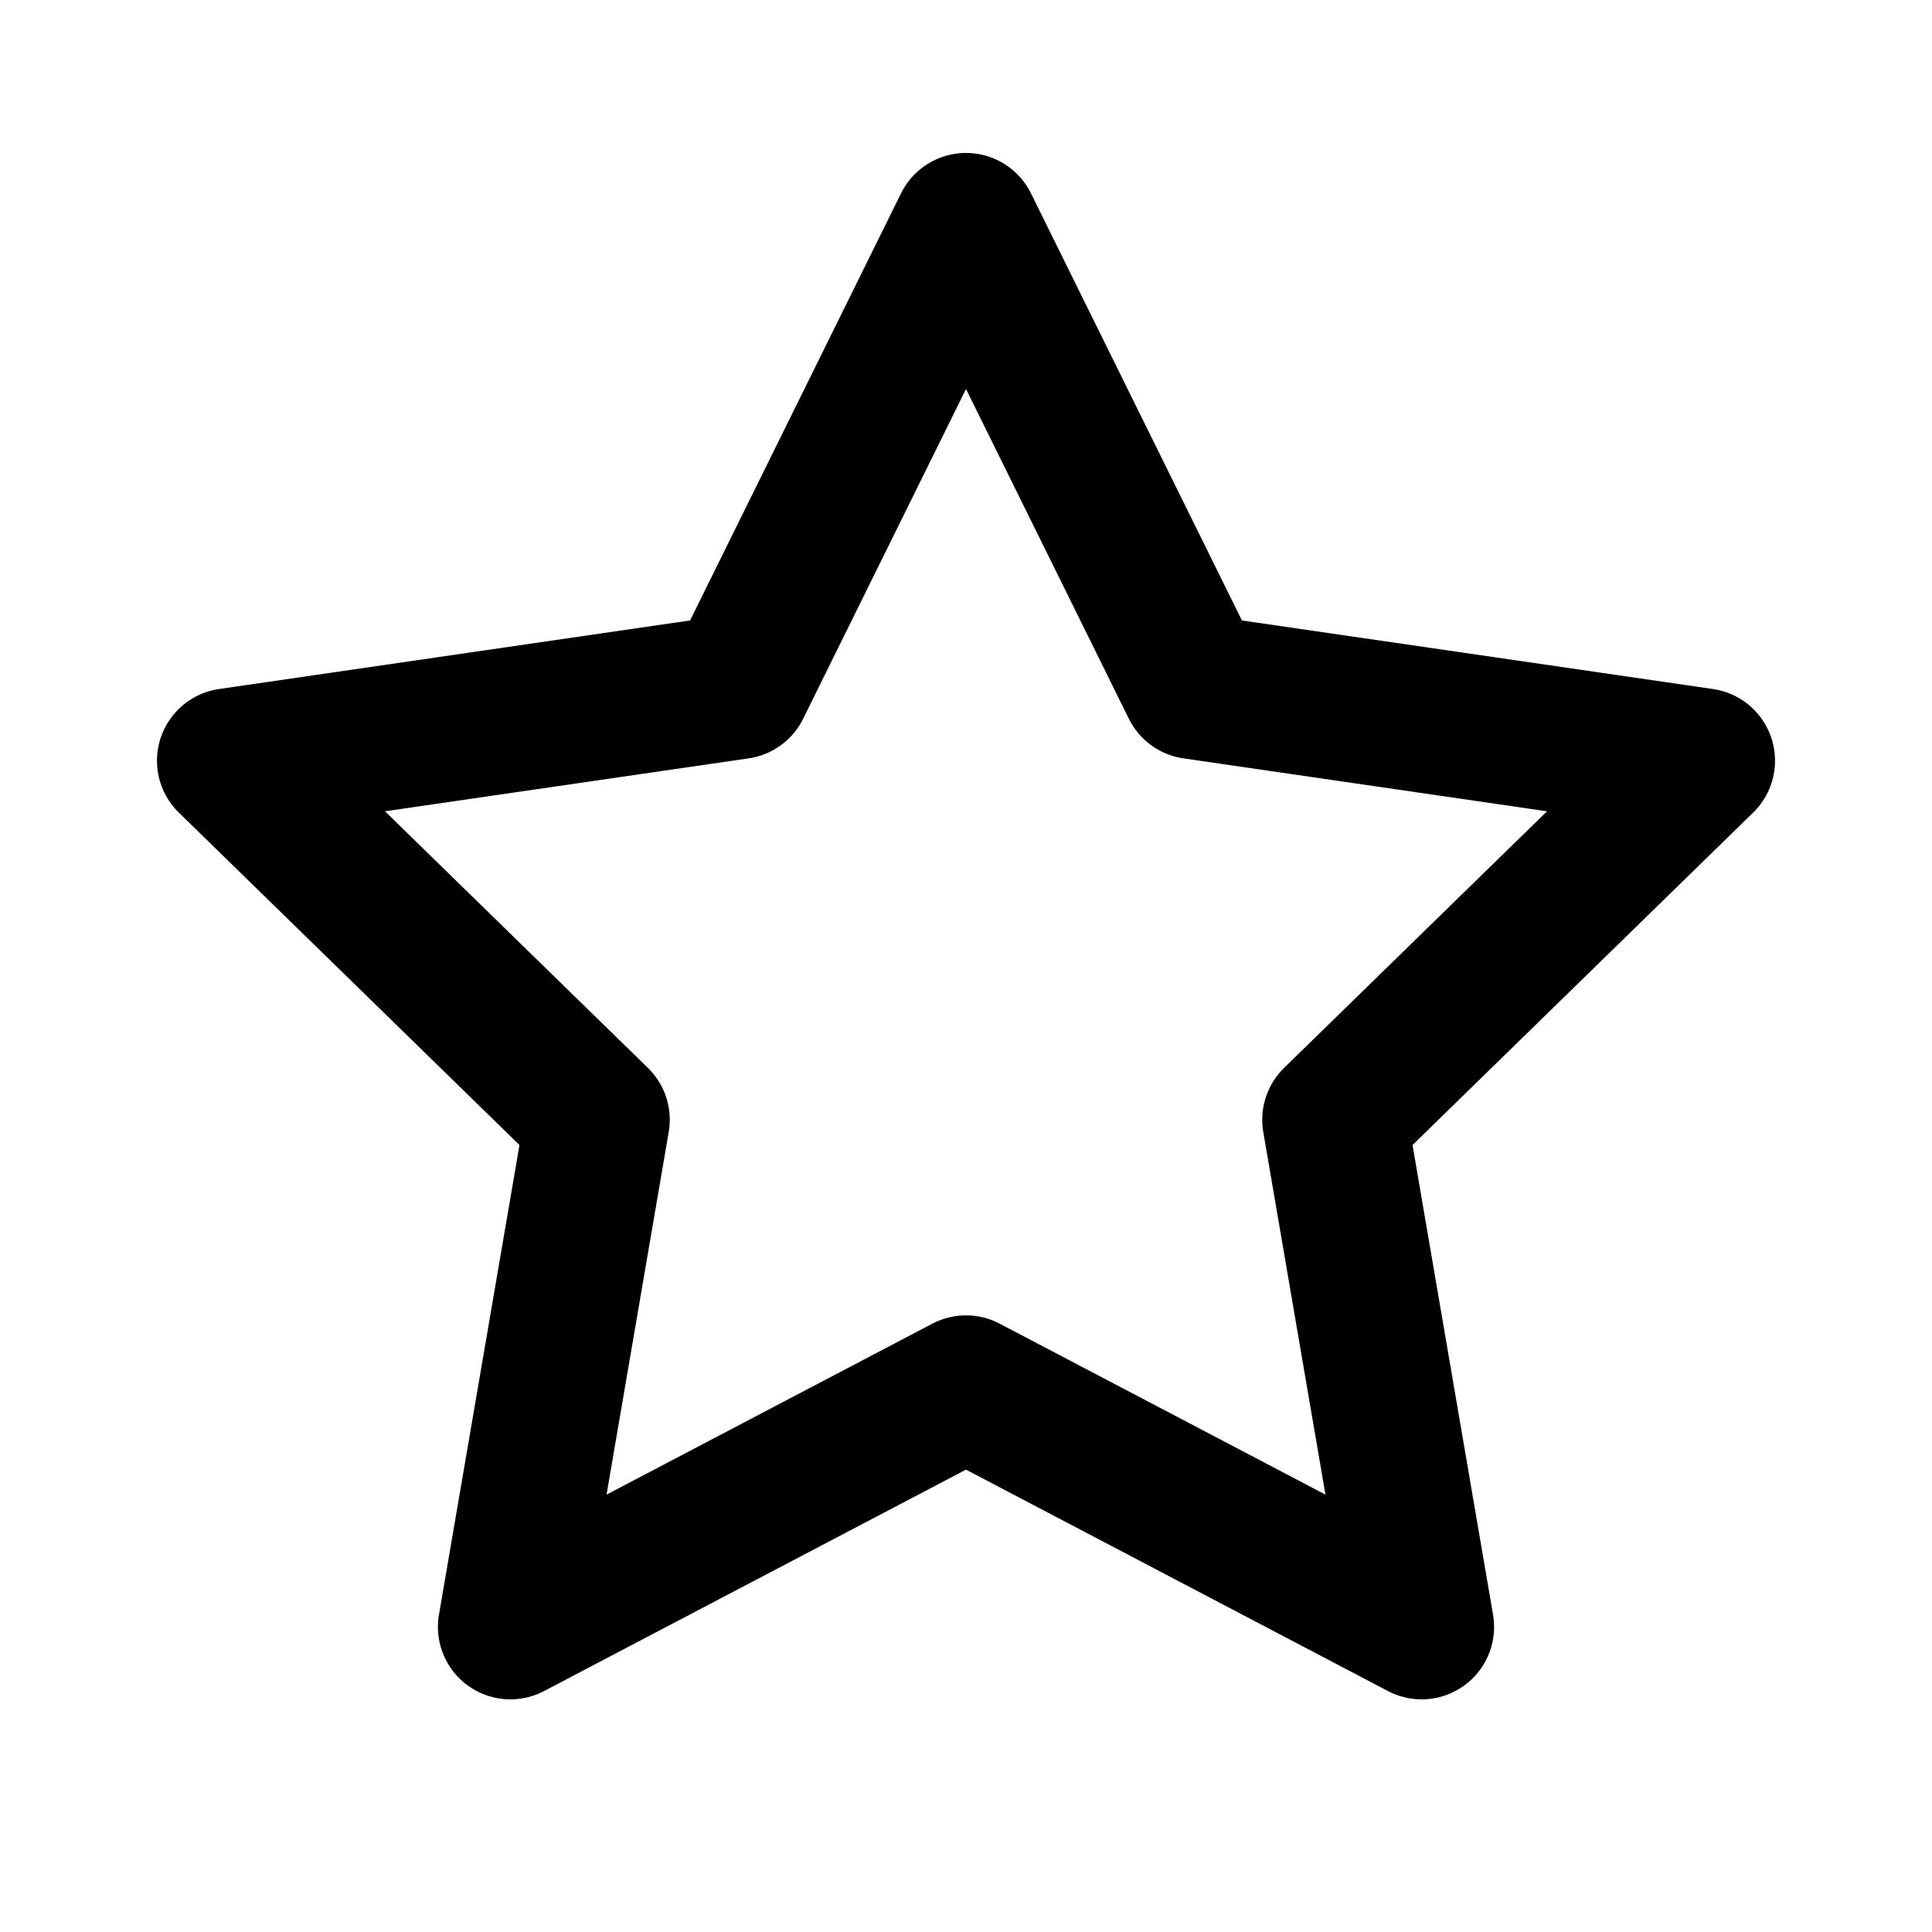
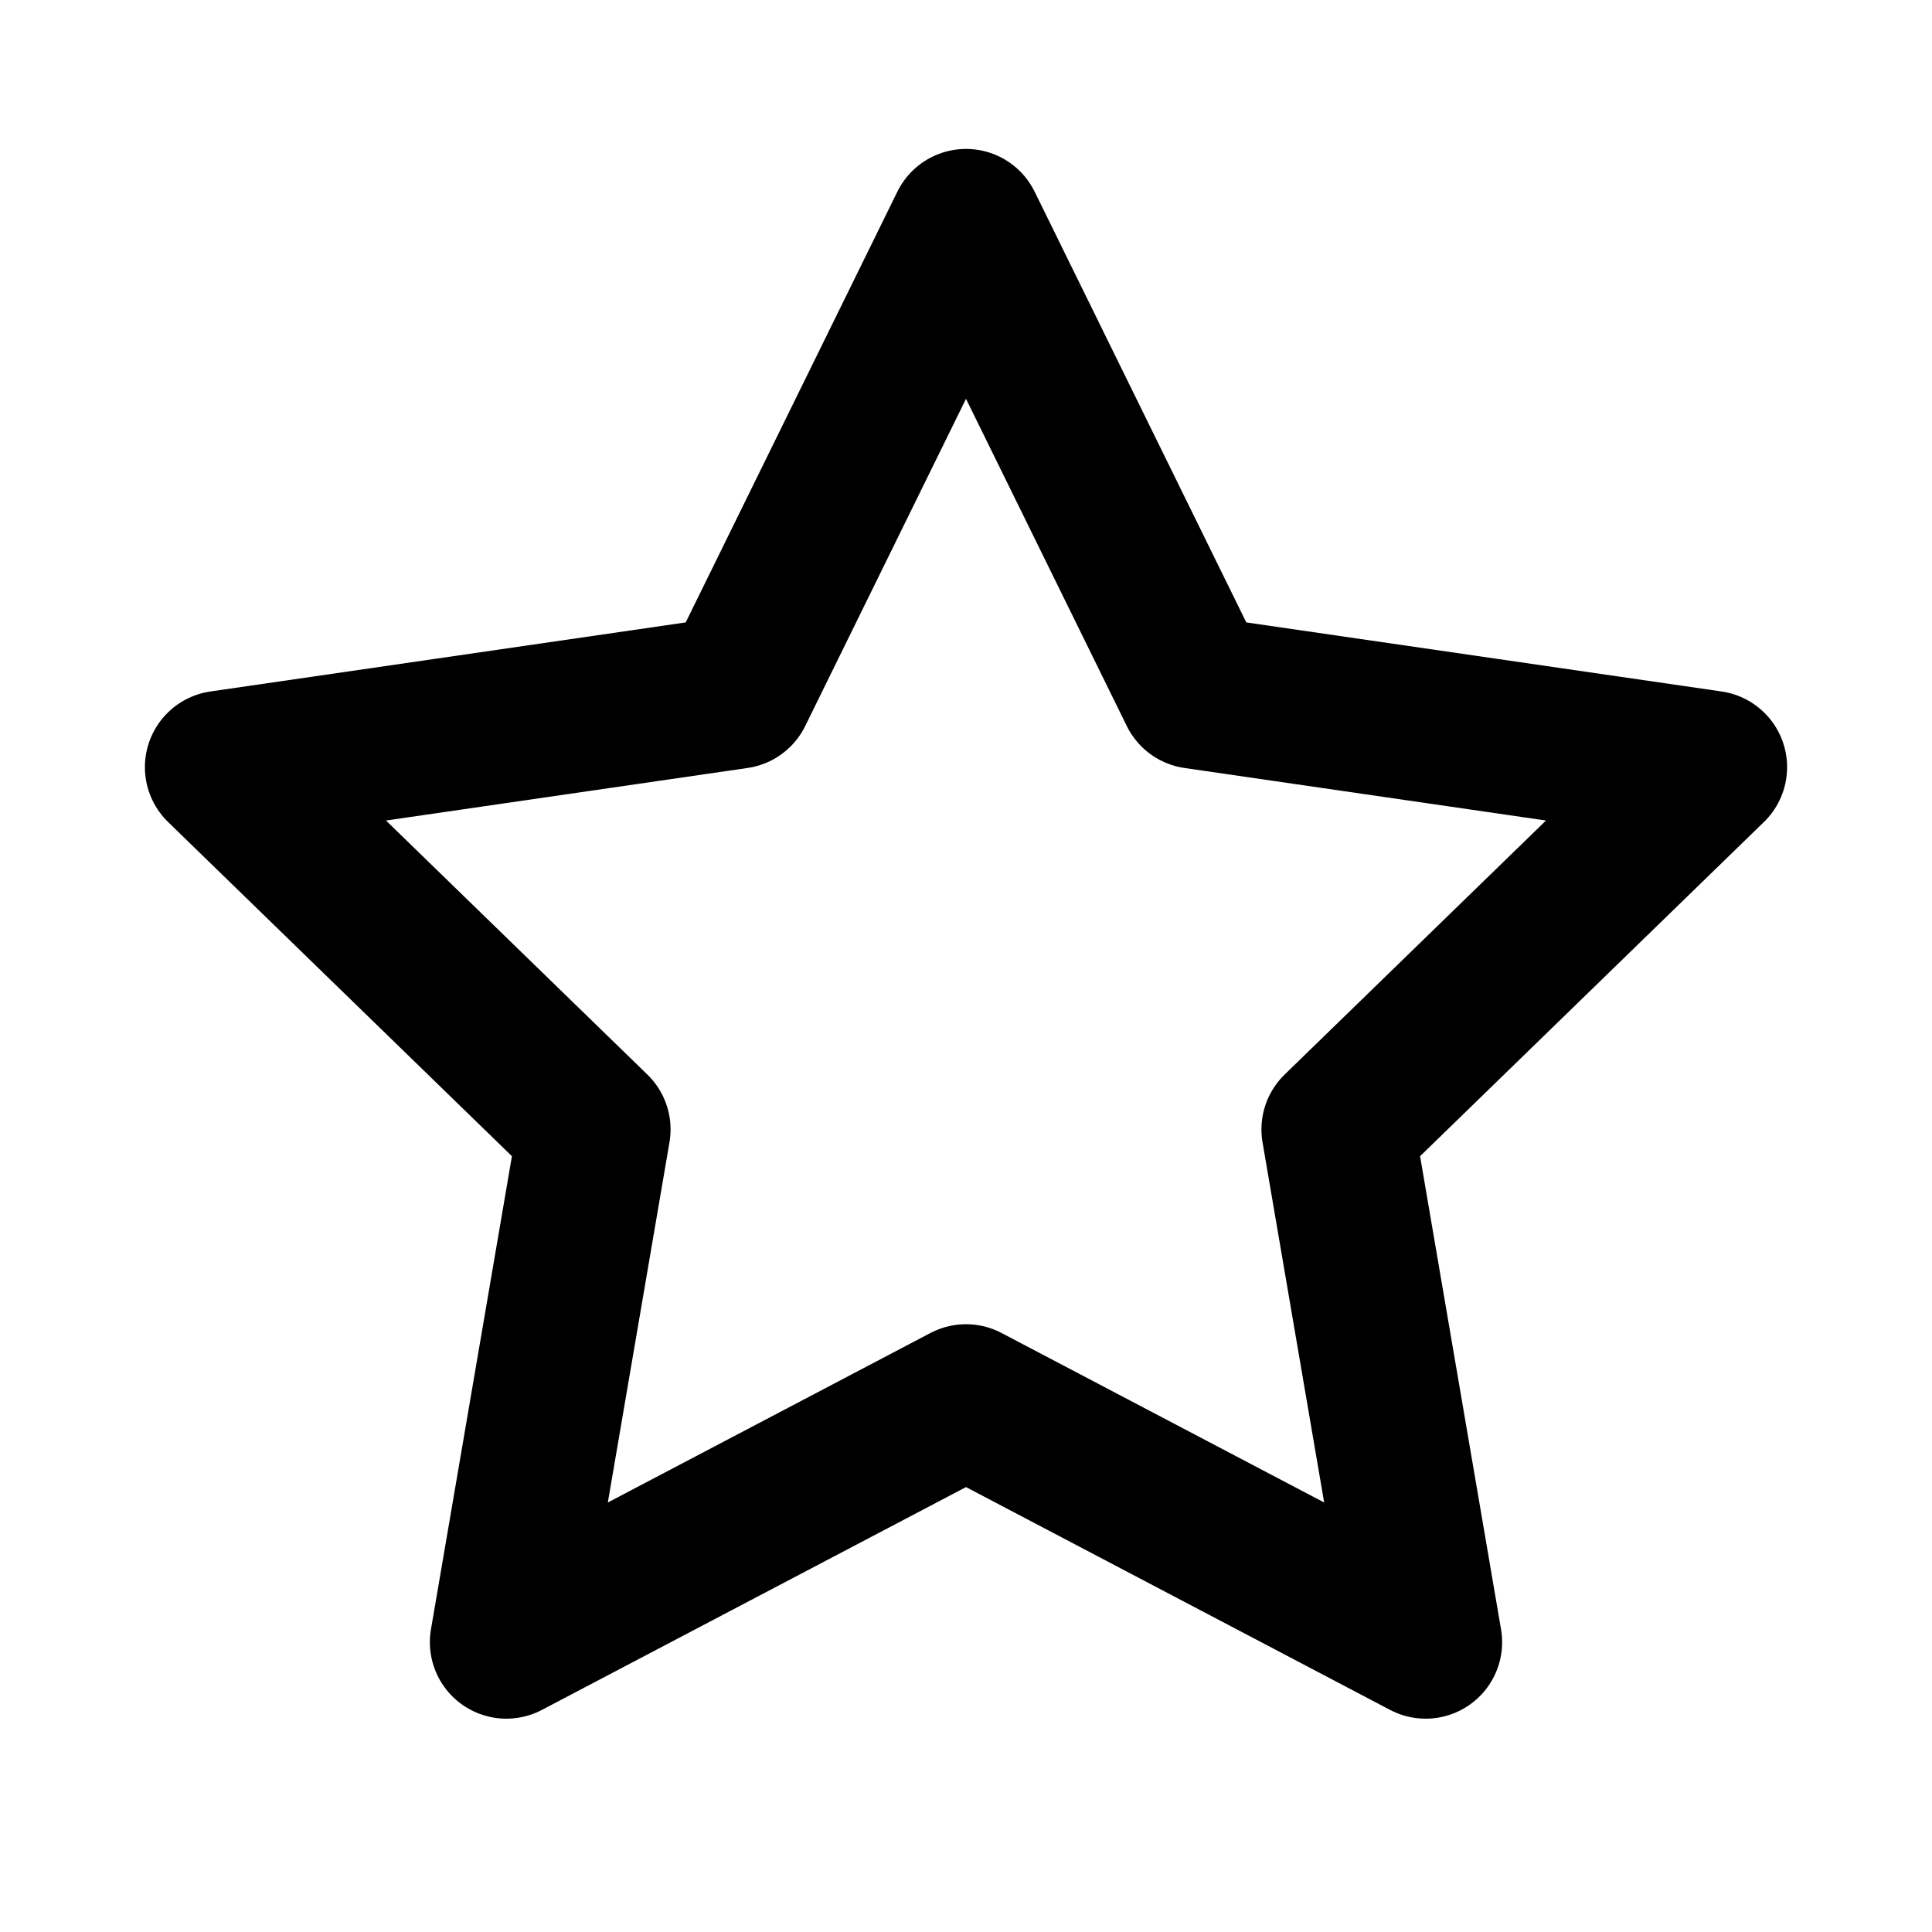
- <svg xmlns="http://www.w3.org/2000/svg" viewBox="0 0 24 24" fill="none" stroke="currentColor" stroke-width="1.8" stroke-linecap="round" stroke-linejoin="round">
-   <path d="m12 2.8 2.83 5.73 6.32.92-4.57 4.46 1.08 6.3L12 17.24l-5.66 2.97 1.08-6.3-4.57-4.46 6.32-.92Z" />
+ <svg xmlns="http://www.w3.org/2000/svg" viewBox="0 0 24 24" fill="none" stroke="currentColor" stroke-width="1.9" stroke-linecap="round" stroke-linejoin="round">
+   <path d="M12 2.8l2.85 5.8 6.4.93-4.63 4.5 1.09 6.37L12 17.4l-5.71 3 1.09-6.37-4.63-4.5 6.4-.93Z" />
</svg>
